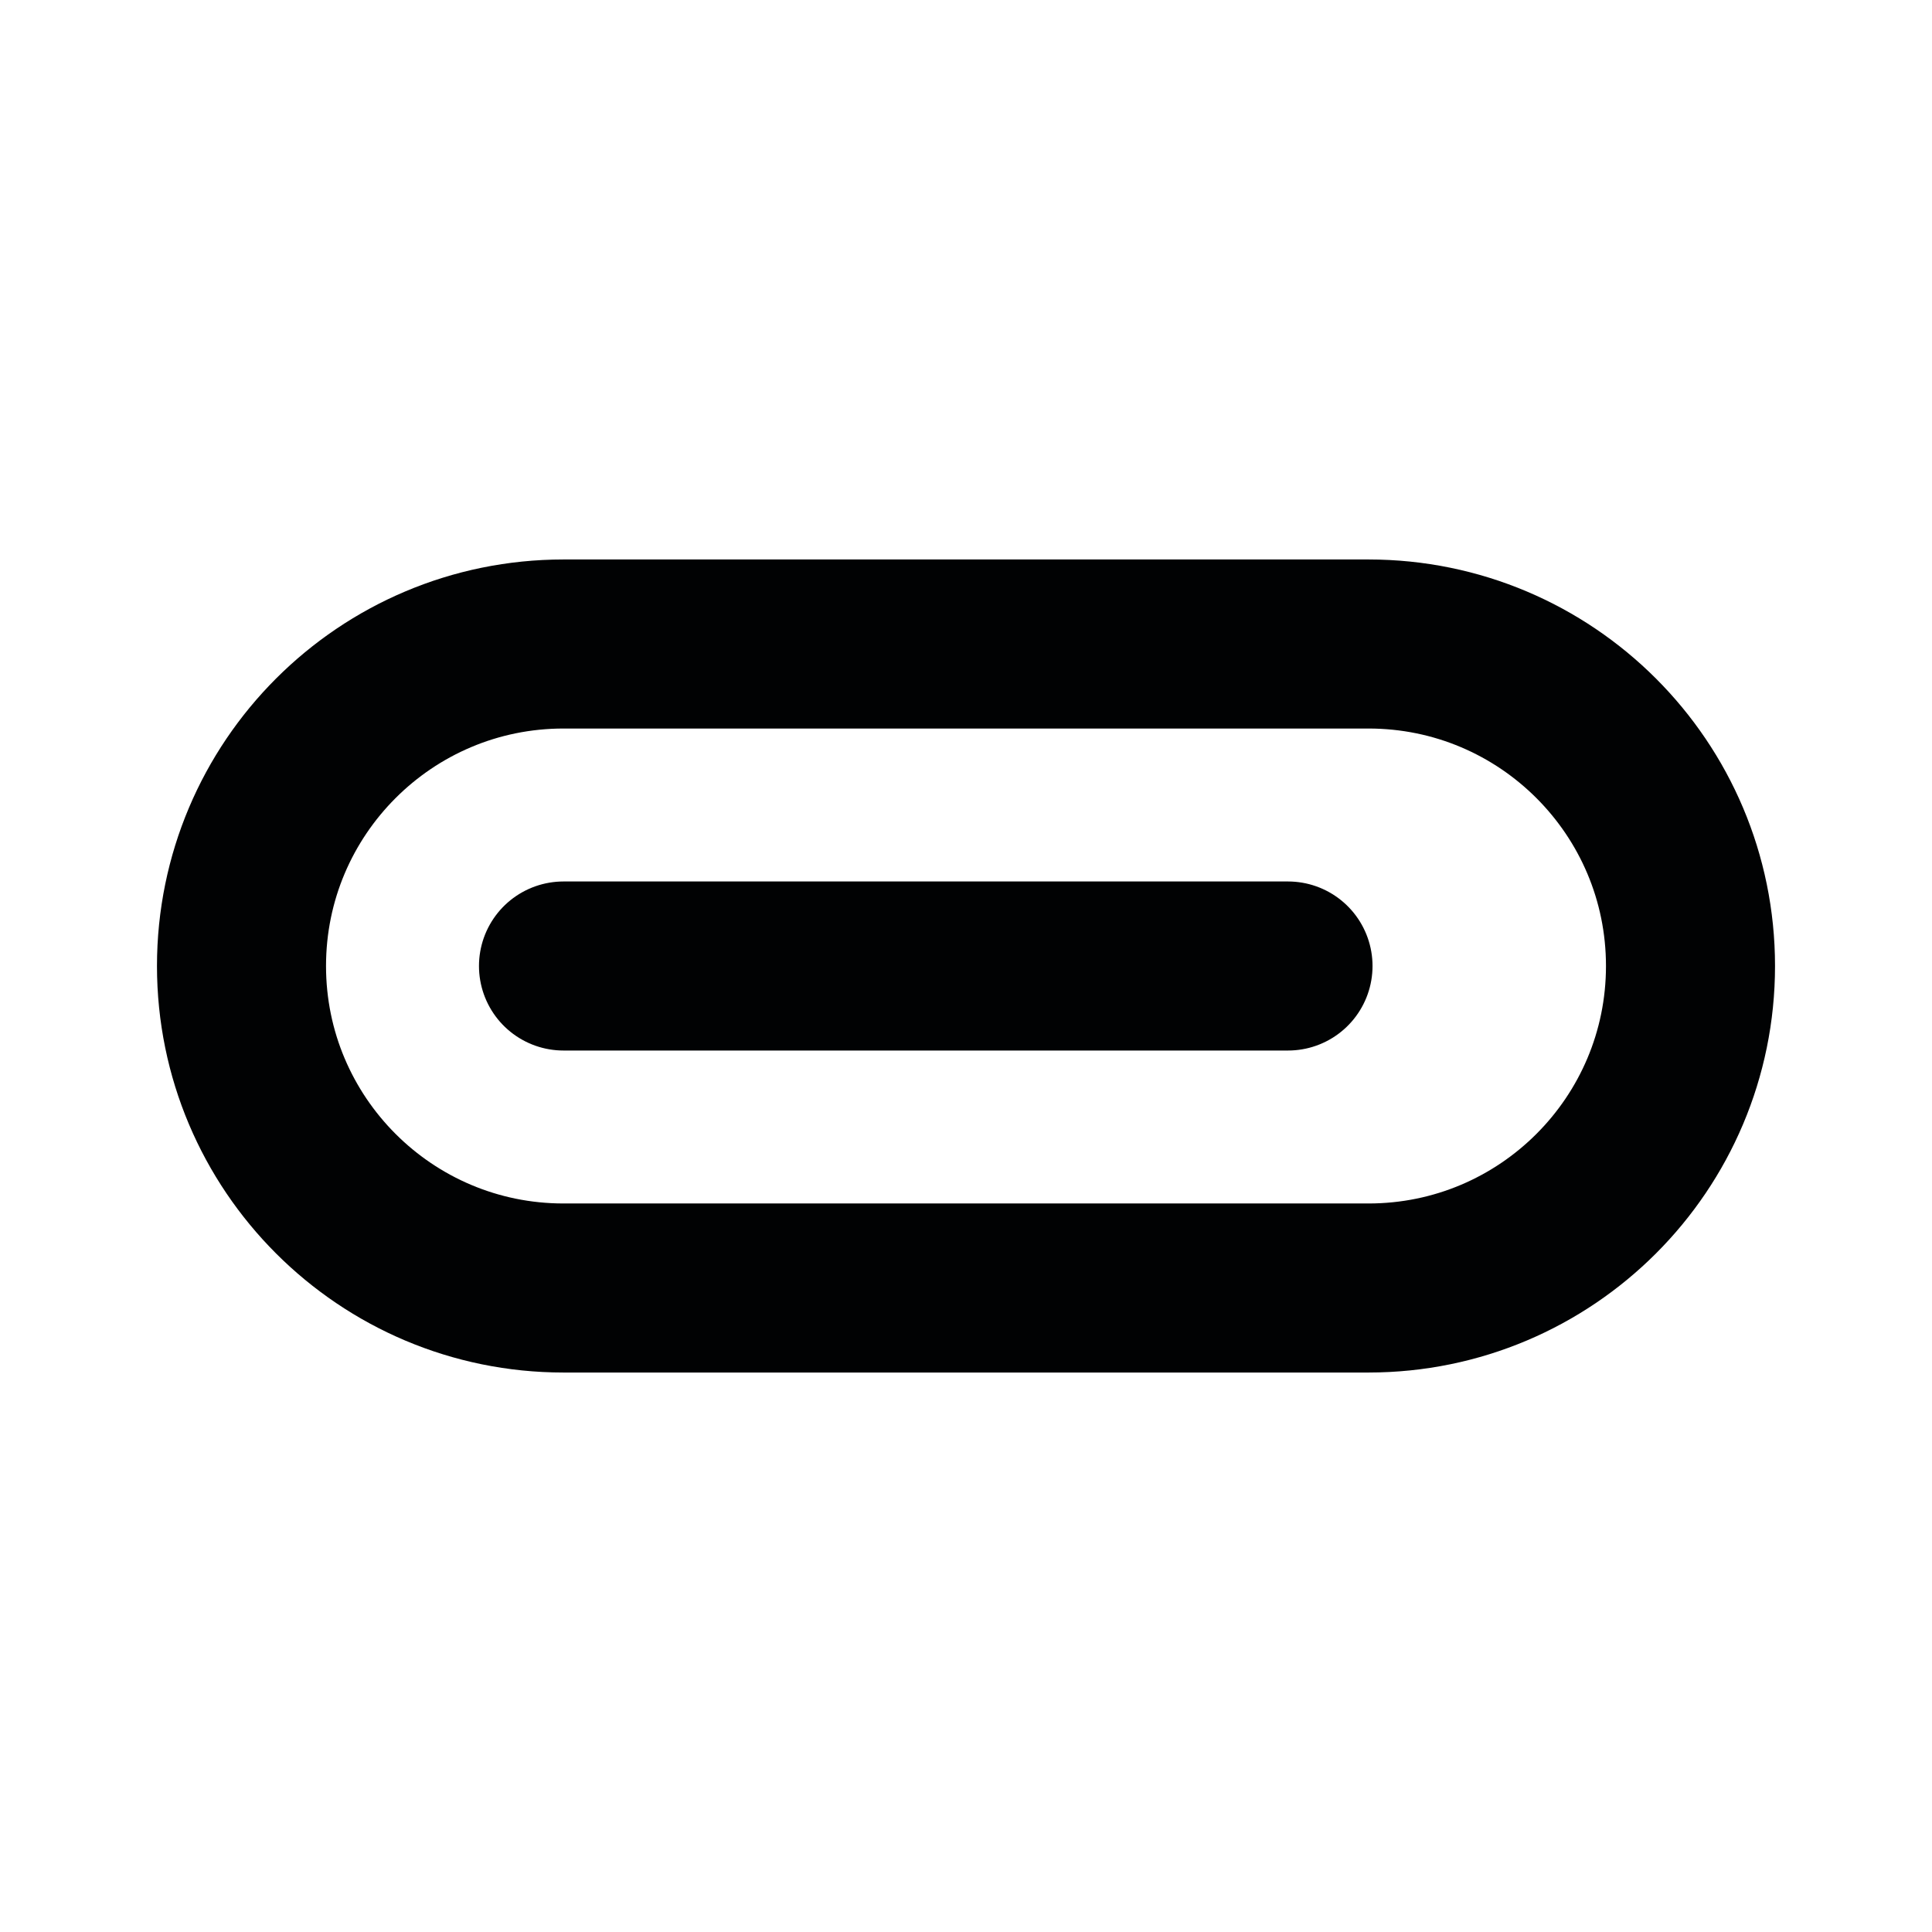
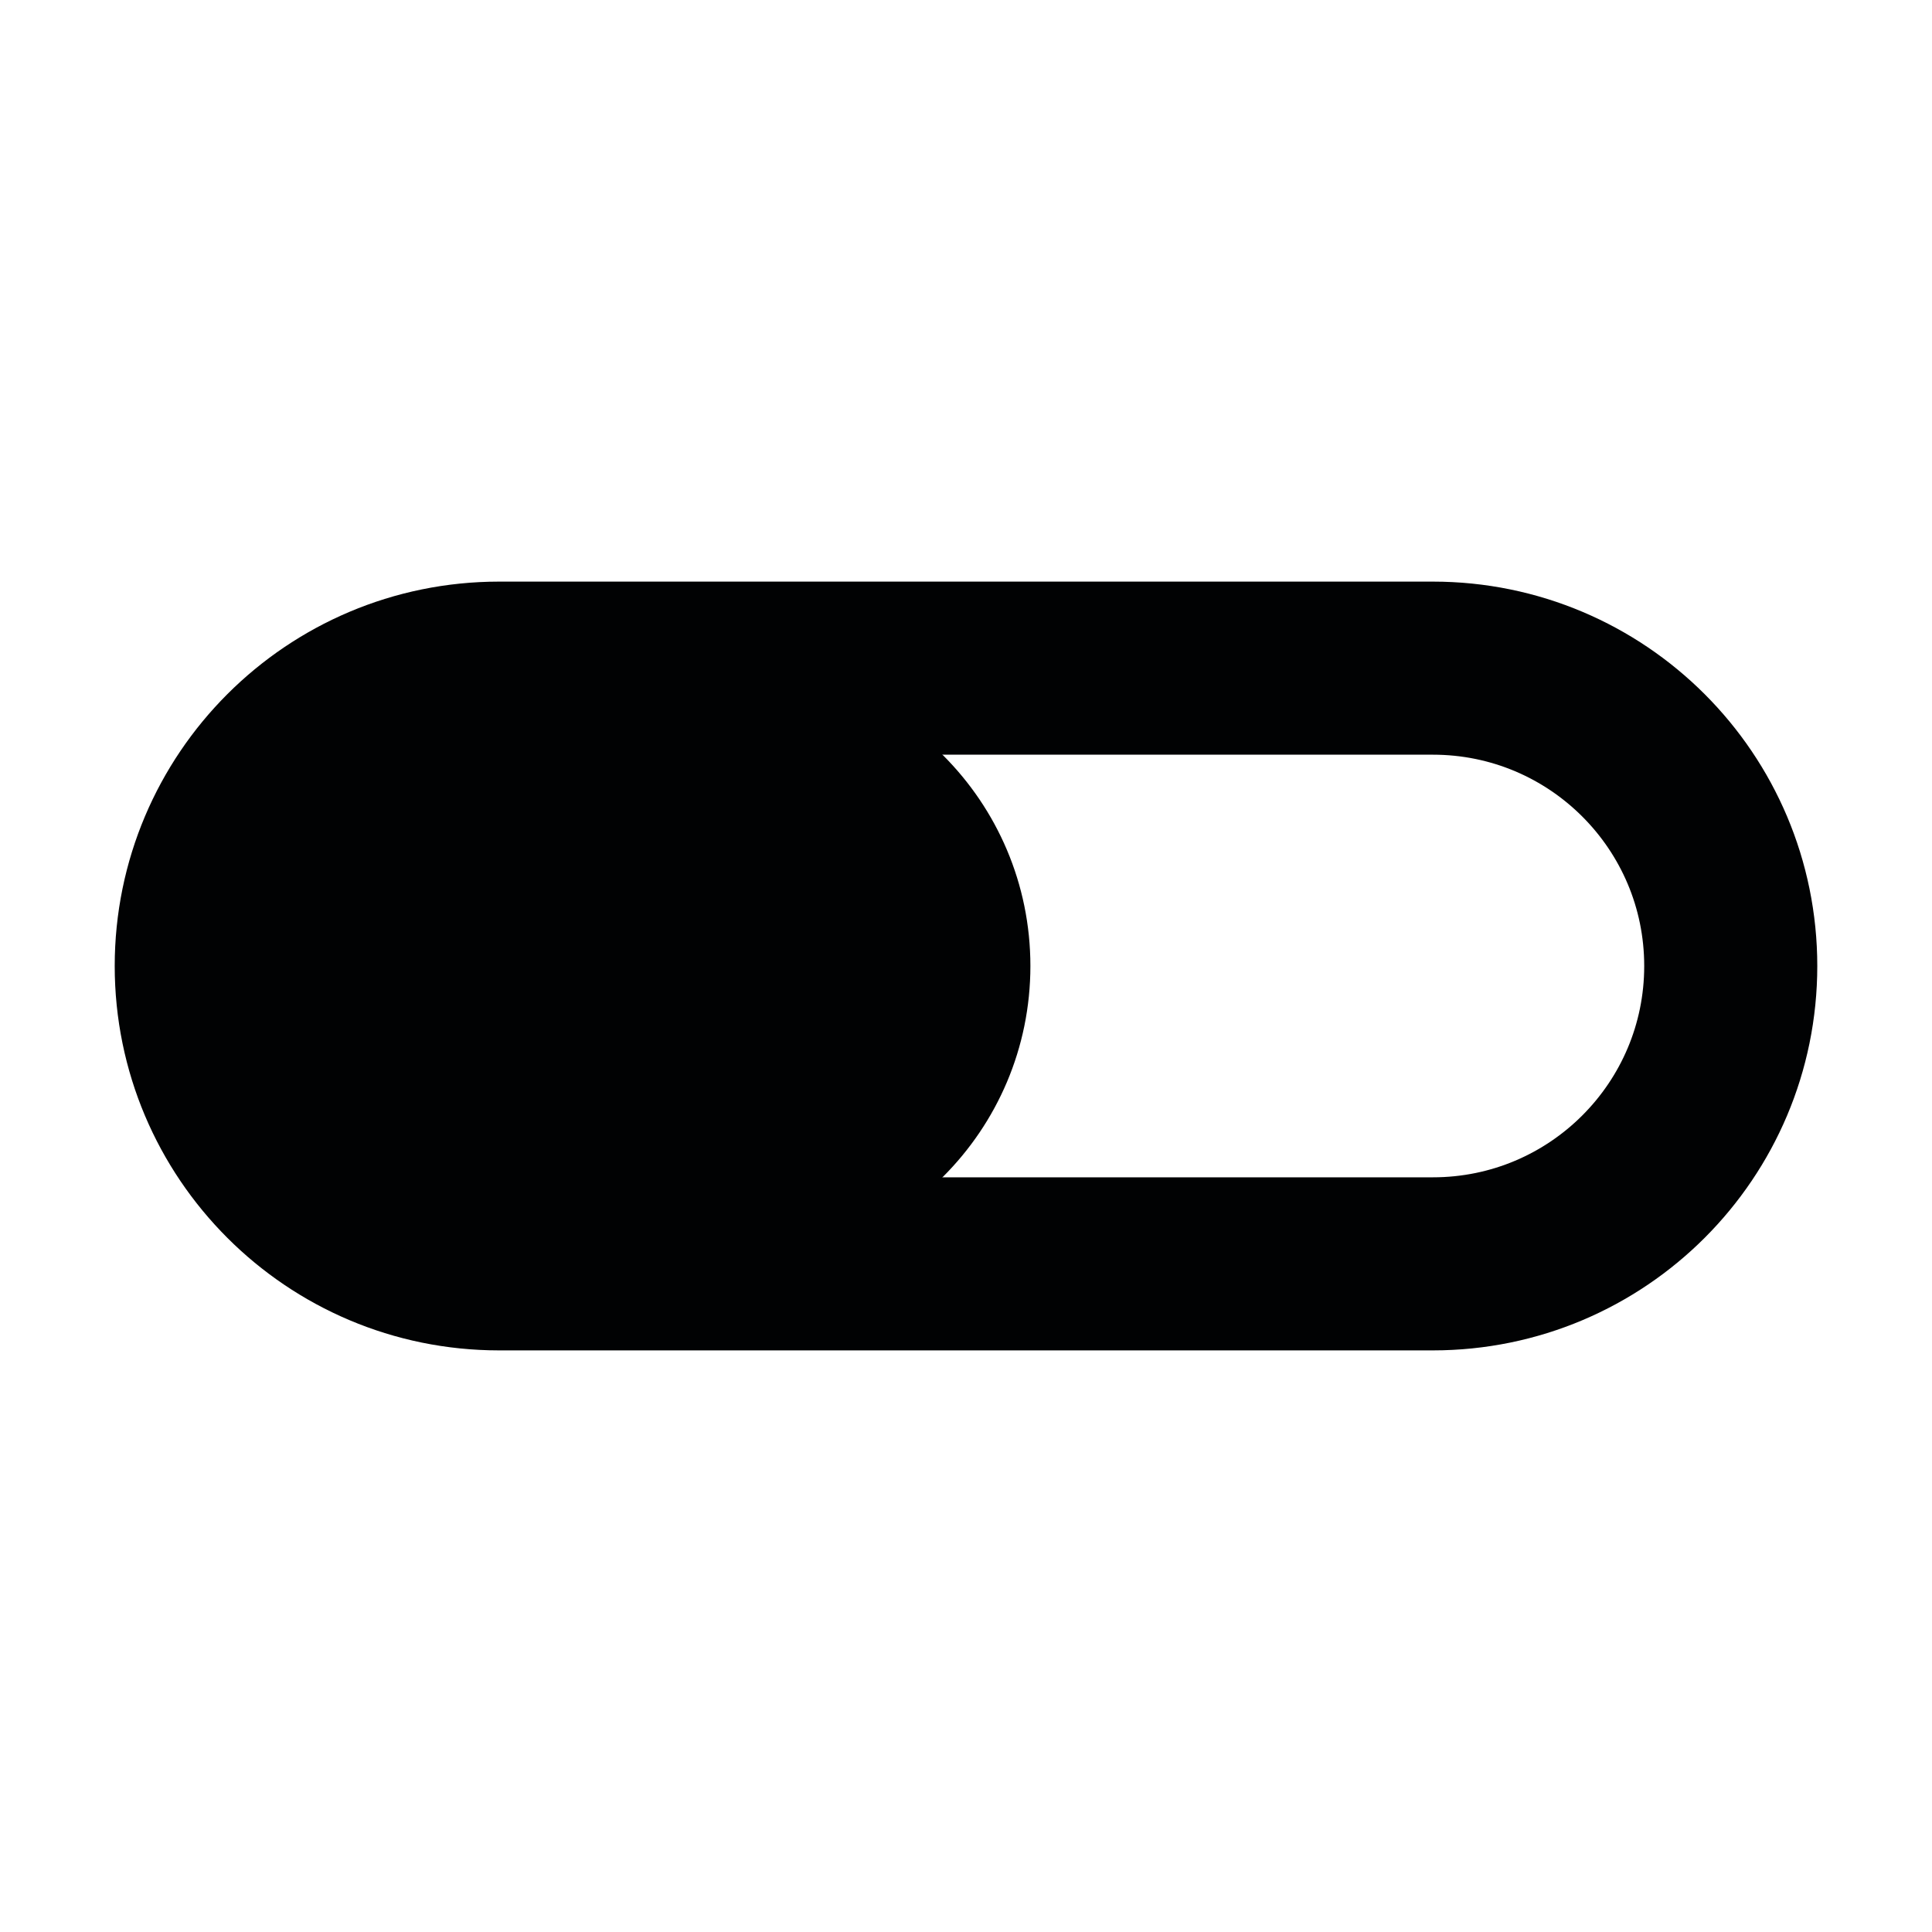
<svg xmlns="http://www.w3.org/2000/svg" width="24" height="24" viewBox="0 0 24 24">
-   <g fill="none" stroke="#010203" stroke-width="2.1" stroke-linecap="round" stroke-linejoin="round">
-     <rect x="3" y="8" width="18" height="8" rx="4" />
-     <path d="M7 12L16 12" />
+   <g fill="none" stroke="#010203" stroke-width="2.15" stroke-linecap="round" stroke-linejoin="round">
+     <rect x="2.5" y="8.3" width="19" height="7.4" rx="3.7" />
+     <rect x="2.5" y="8.3" width="10.3" height="7.4" rx="3.7" fill="#010203" stroke="none" />
  </g>
</svg>
